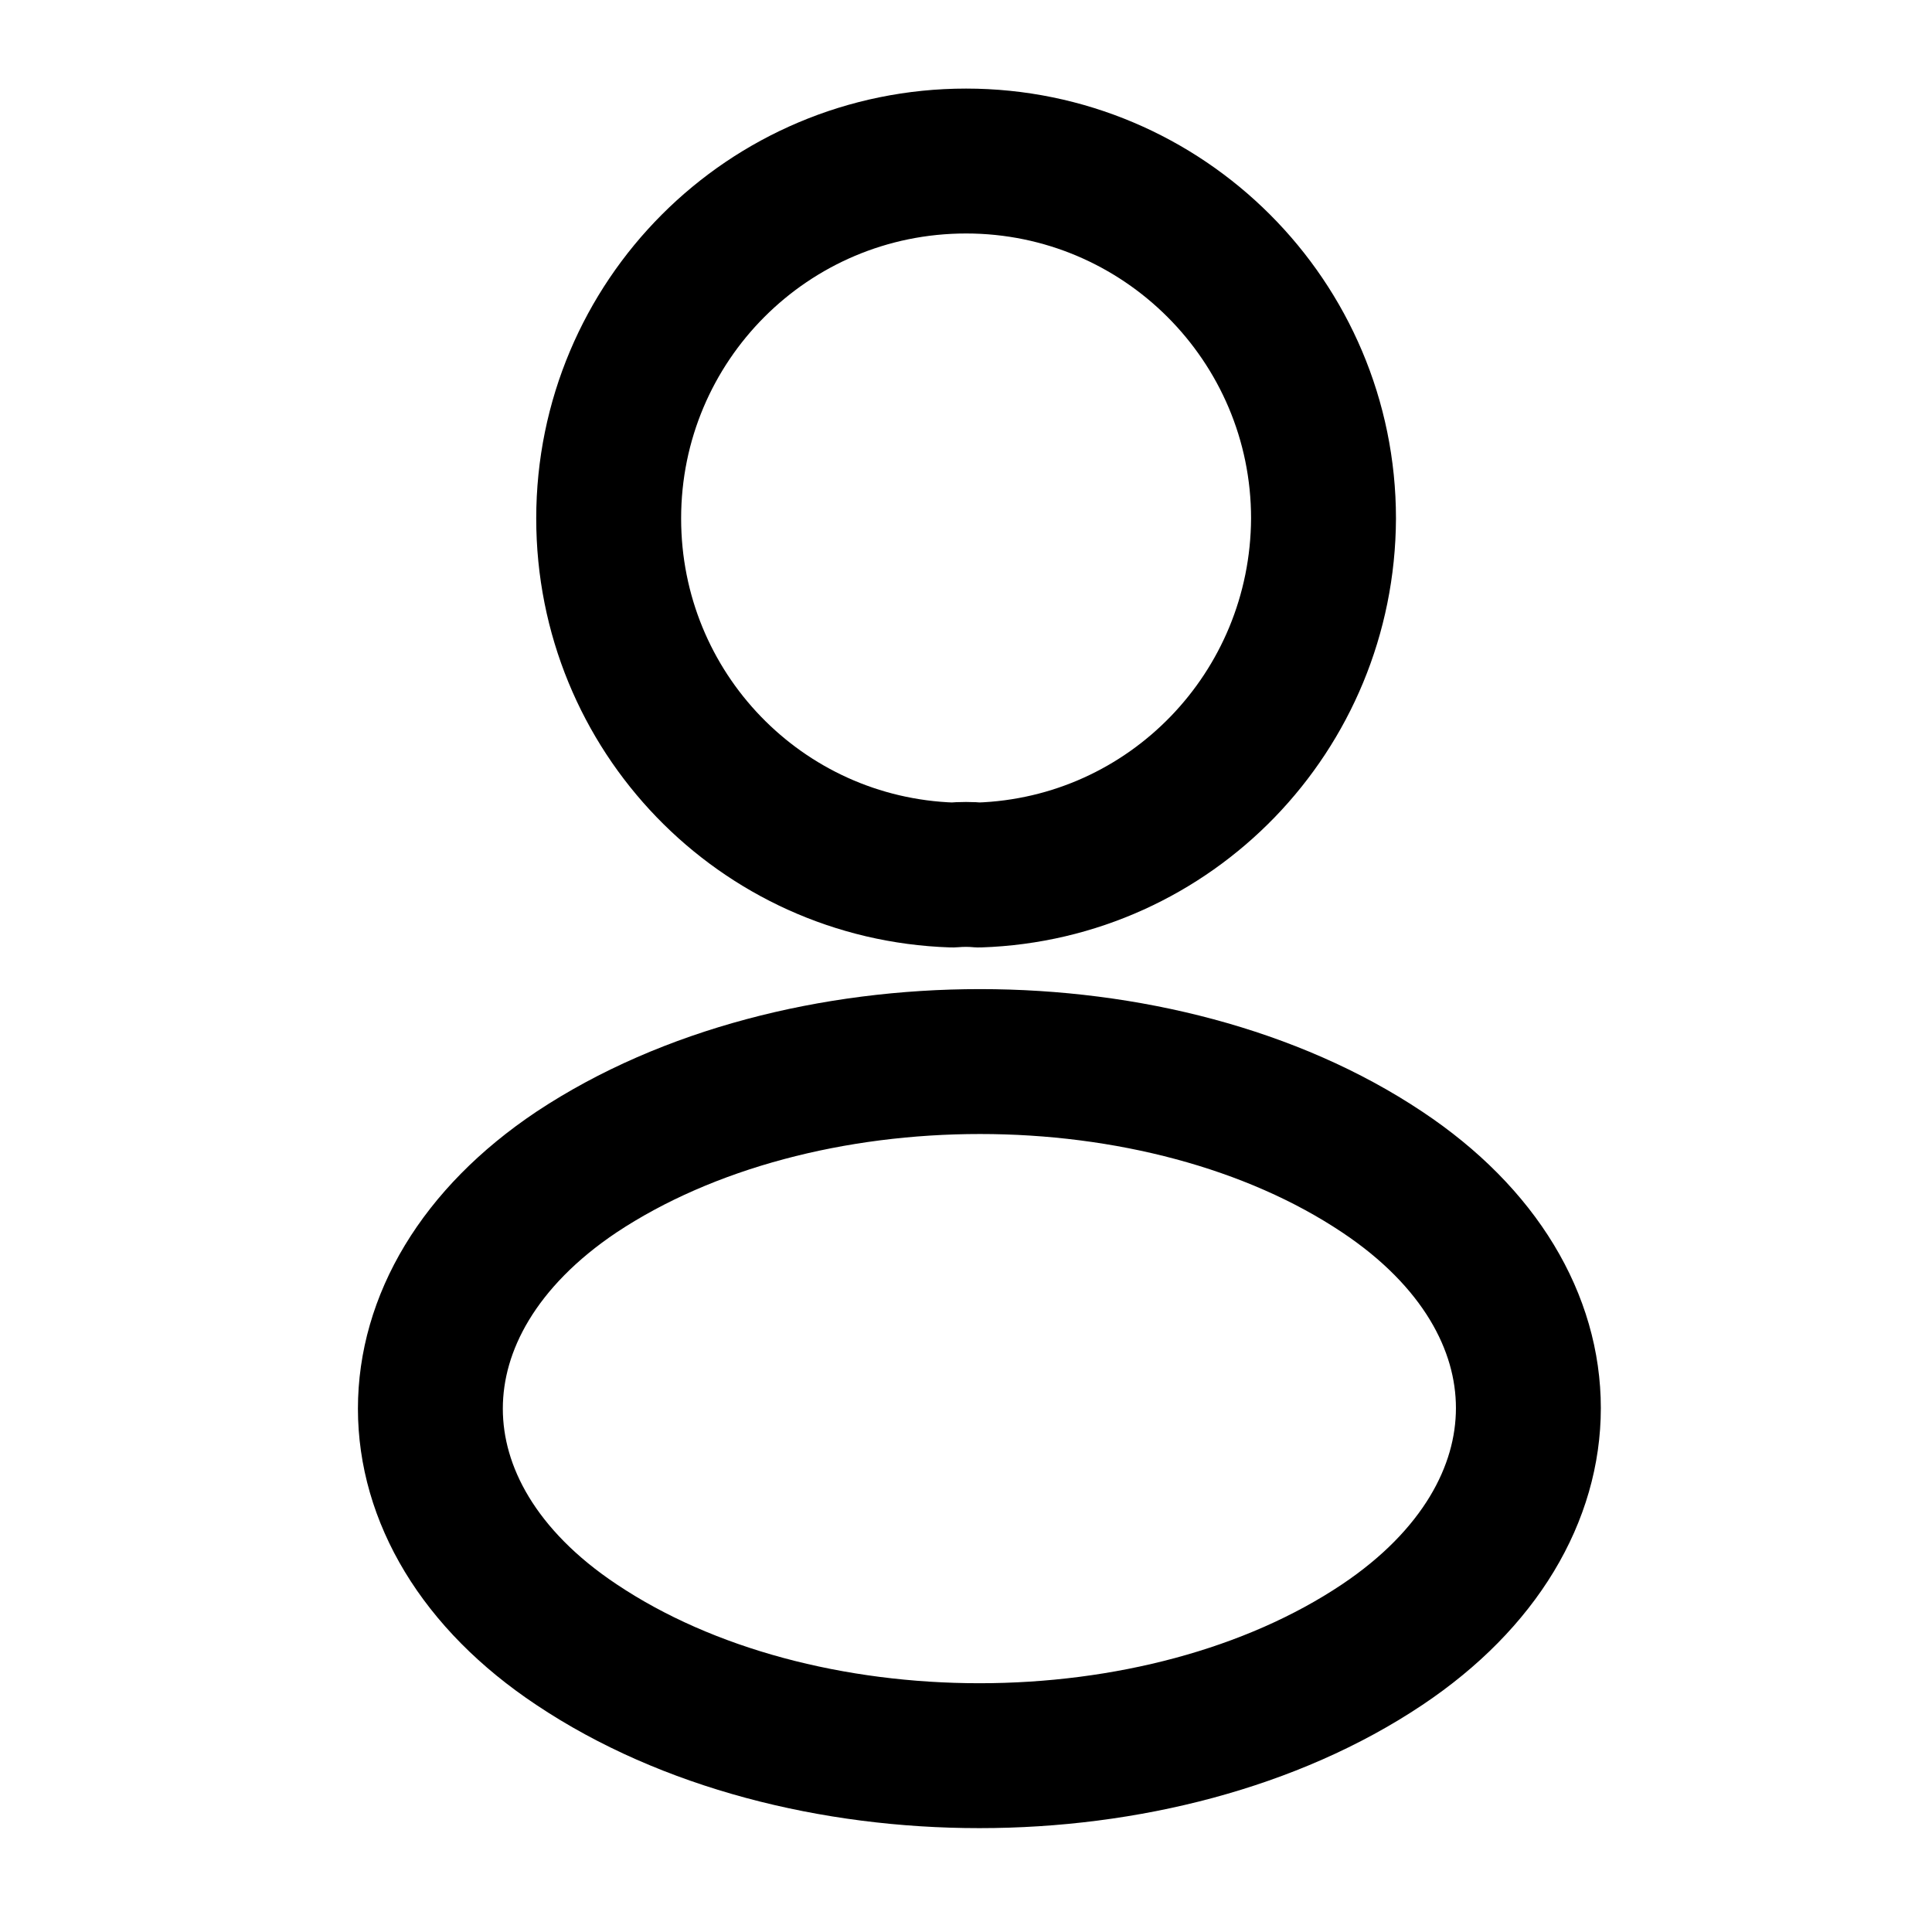
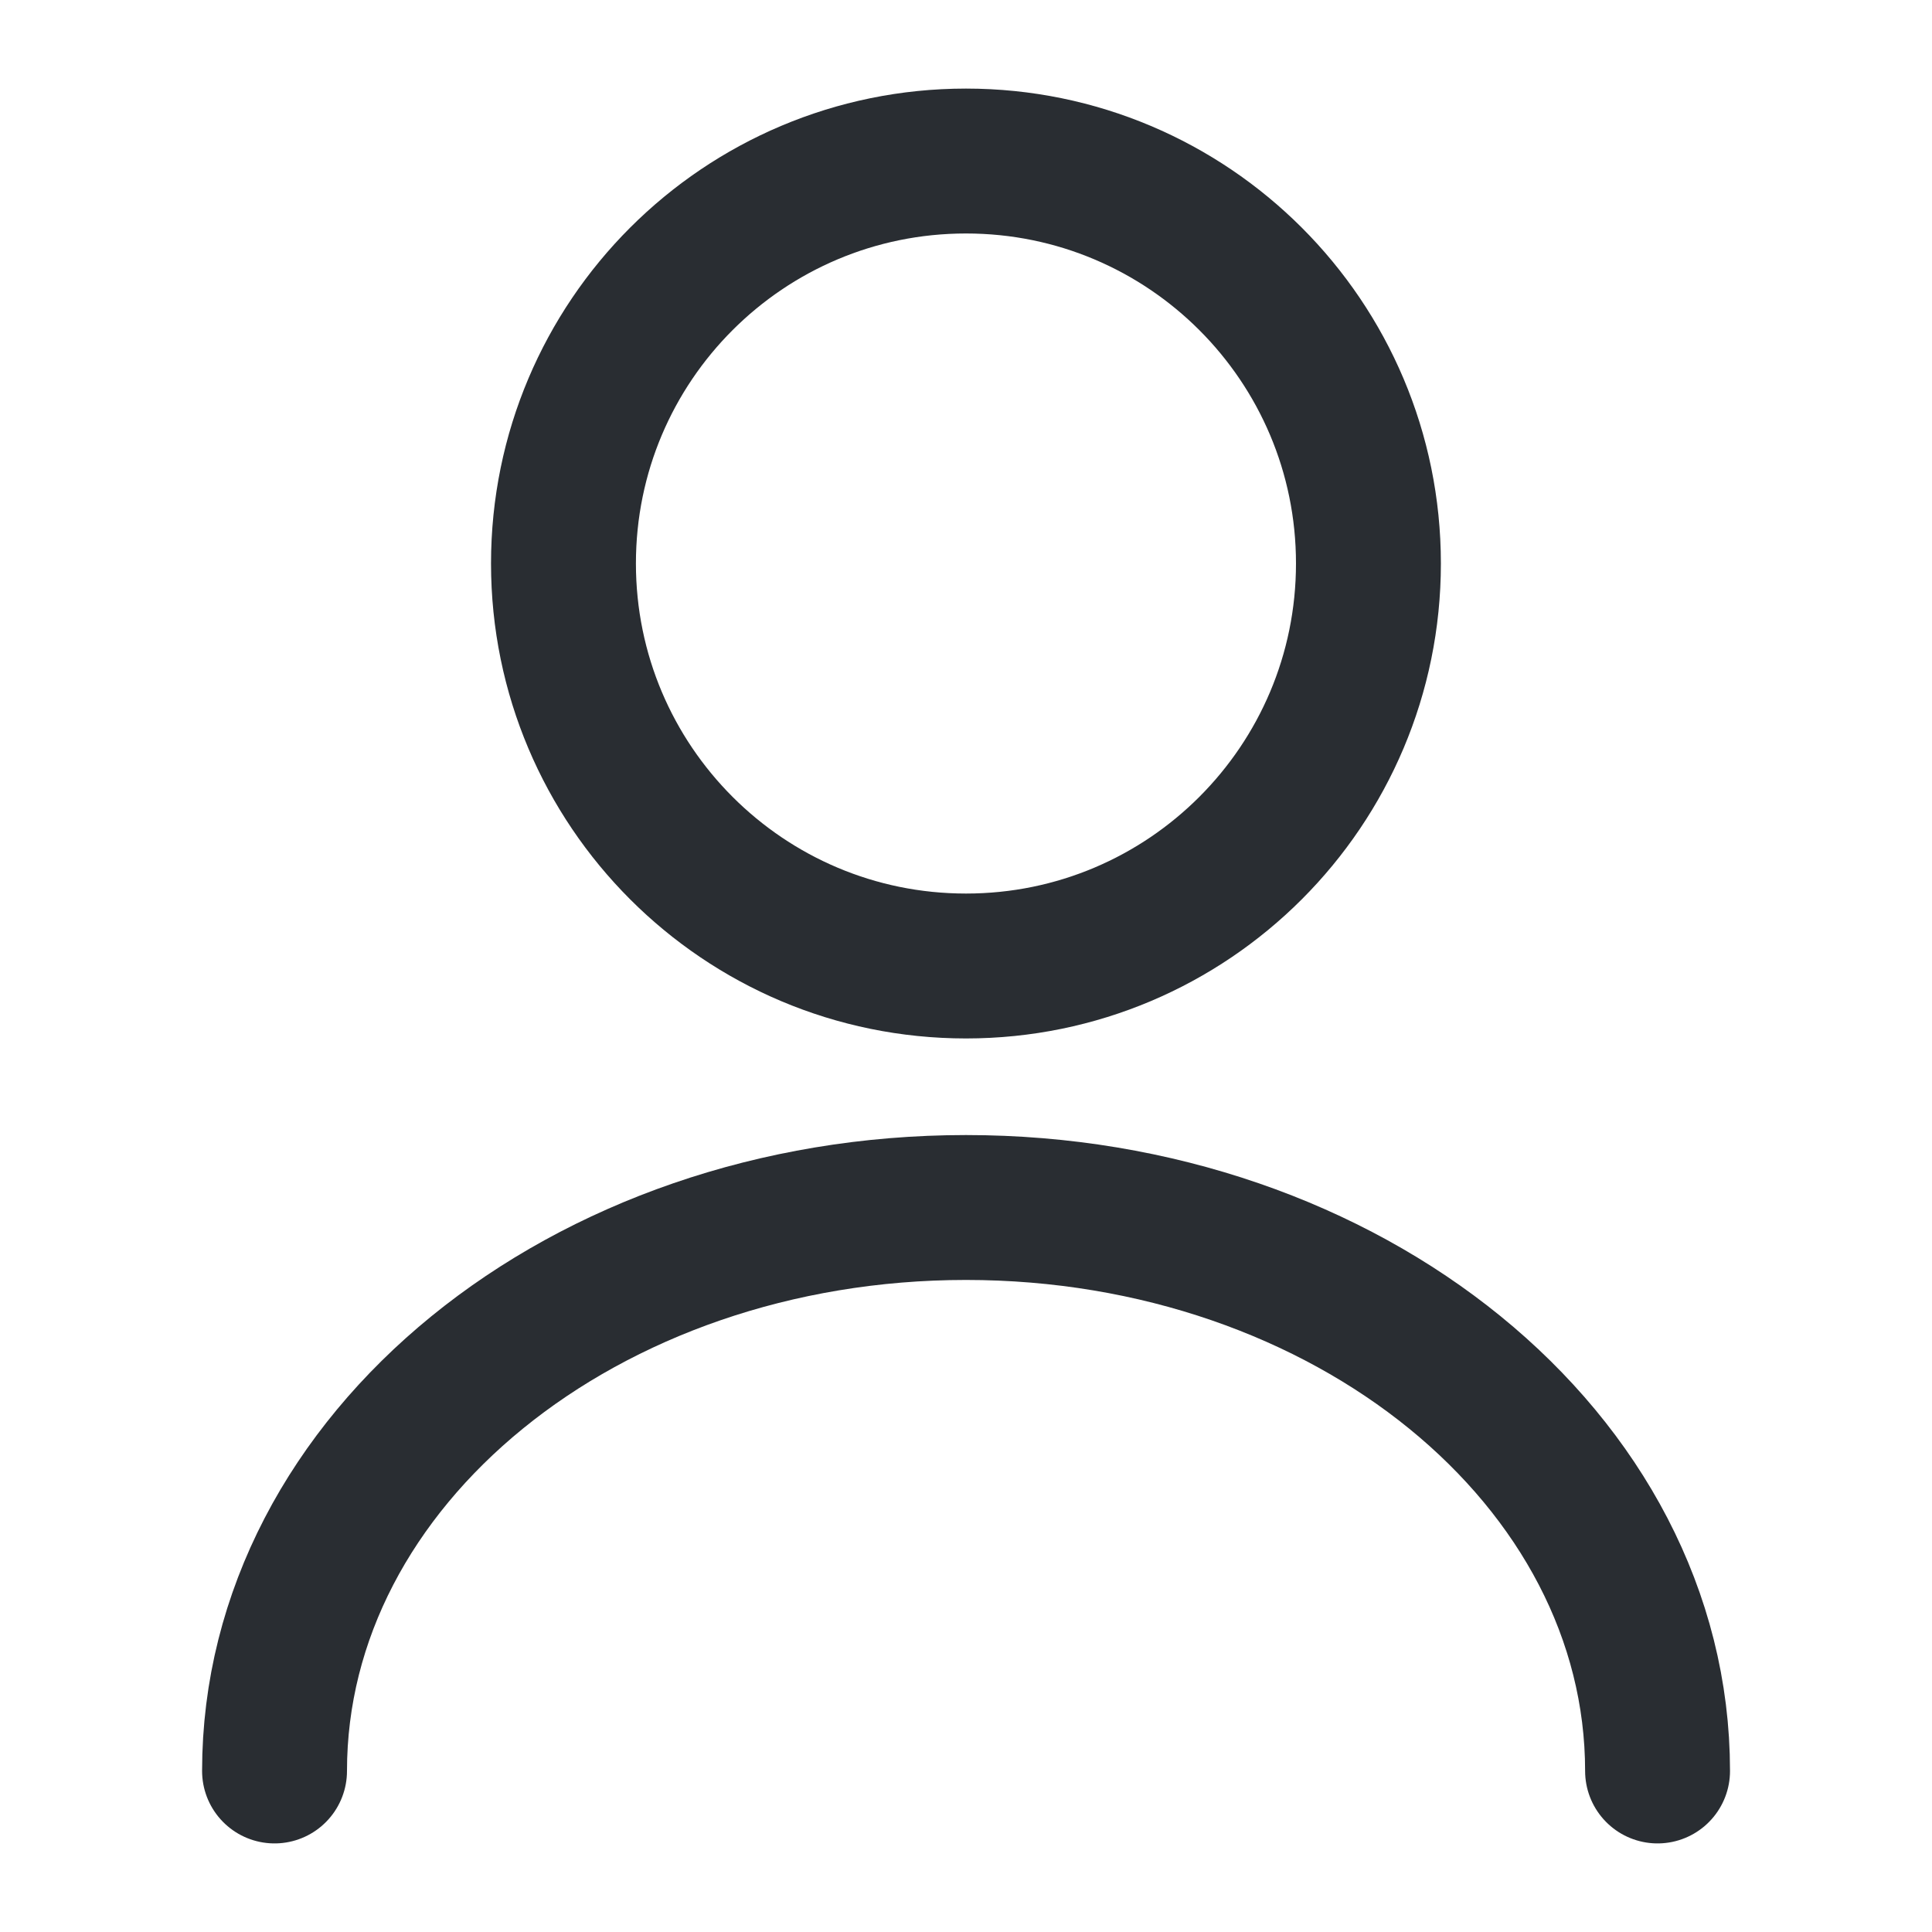
<svg xmlns="http://www.w3.org/2000/svg" width="20" height="20" viewBox="0 0 20 20" fill="none">
-   <path d="M10.134 9.058C10.051 9.05 9.951 9.05 9.859 9.058C7.876 8.992 6.301 7.367 6.301 5.367C6.301 3.325 7.951 1.667 10.001 1.667C12.042 1.667 13.701 3.325 13.701 5.367C13.692 7.367 12.117 8.992 10.134 9.058Z" stroke="black" stroke-width="1.5" stroke-linecap="round" stroke-linejoin="round" />
-   <path d="M5.968 12.133C3.951 13.483 3.951 15.684 5.968 17.025C8.259 18.558 12.018 18.558 14.309 17.025C16.326 15.675 16.326 13.475 14.309 12.133C12.026 10.608 8.268 10.608 5.968 12.133Z" stroke="black" stroke-width="1.5" stroke-linecap="round" stroke-linejoin="round" />
+   <path d="M10 10C12.301 10 14.166 8.134 14.166 5.833C14.166 3.532 12.301 1.667 10 1.667C7.698 1.667 5.833 3.532 5.833 5.833C5.833 8.134 7.698 10 10 10Z" stroke="#292D32" stroke-width="1.5" stroke-linecap="round" stroke-linejoin="round" />
+   <path d="M17.159 18.333C17.159 15.108 13.95 12.5 10 12.5C6.05 12.5 2.842 15.108 2.842 18.333" stroke="#292D32" stroke-width="1.5" stroke-linecap="round" stroke-linejoin="round" />
</svg>
